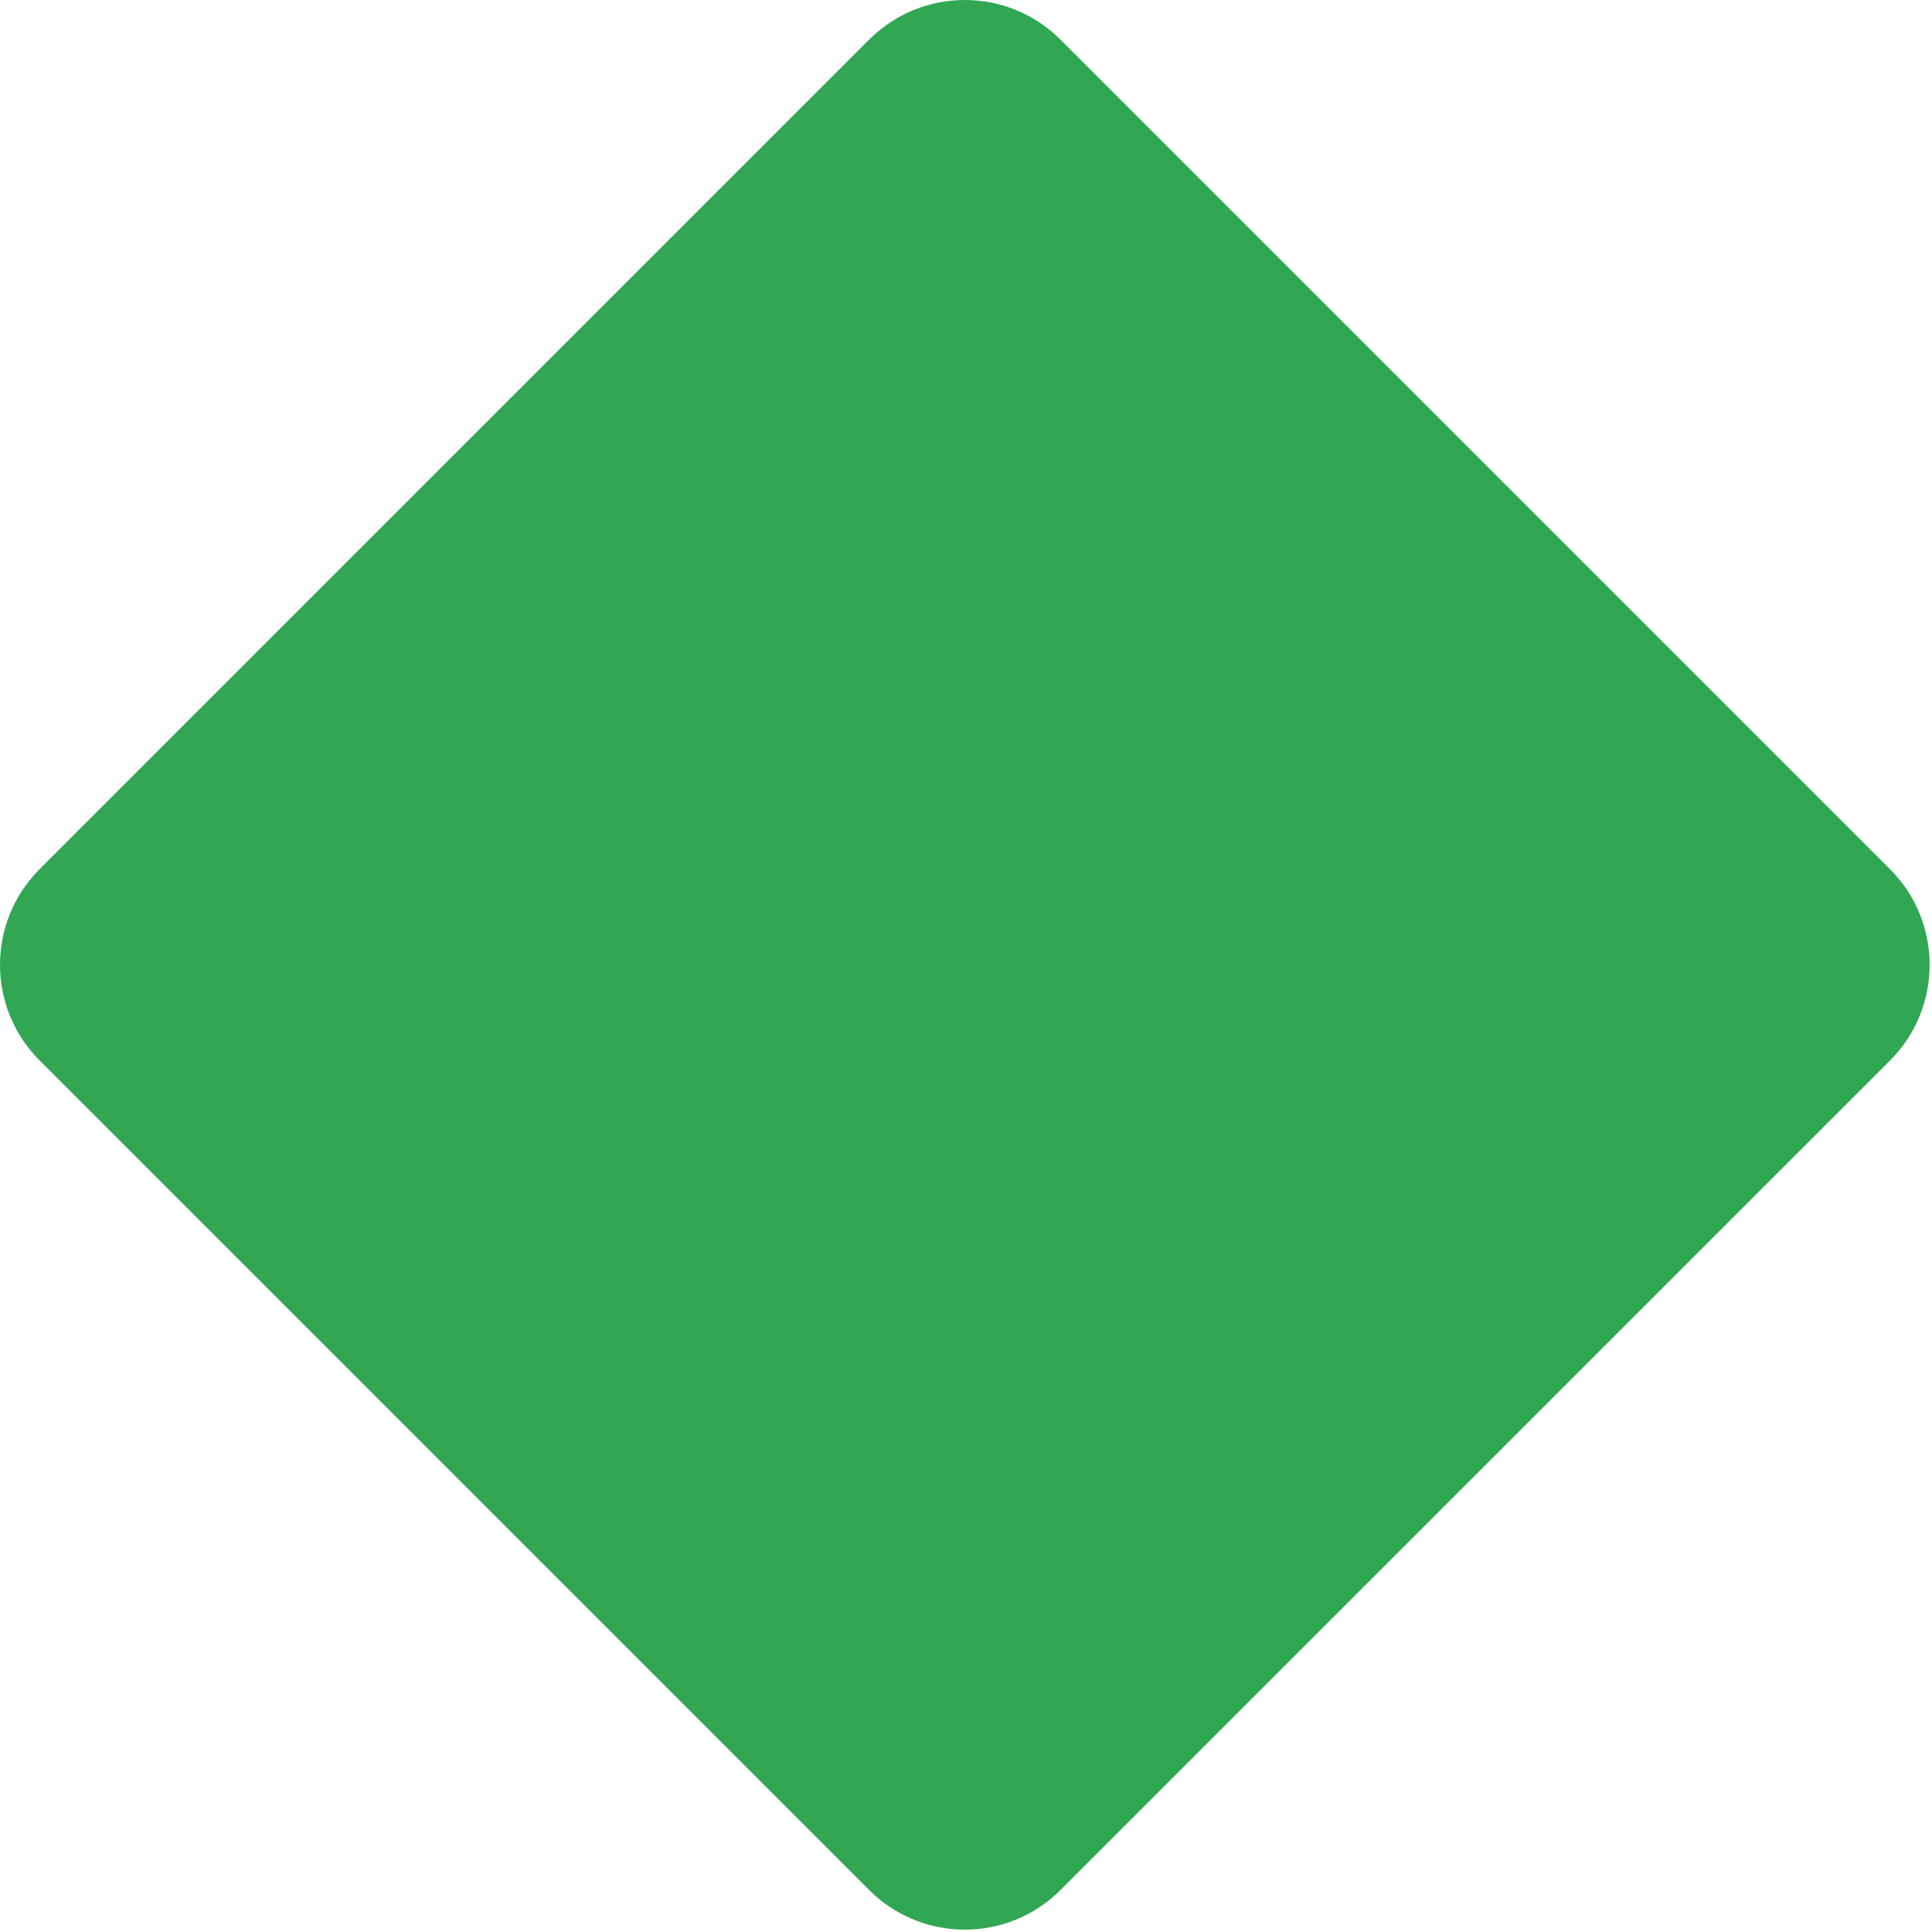
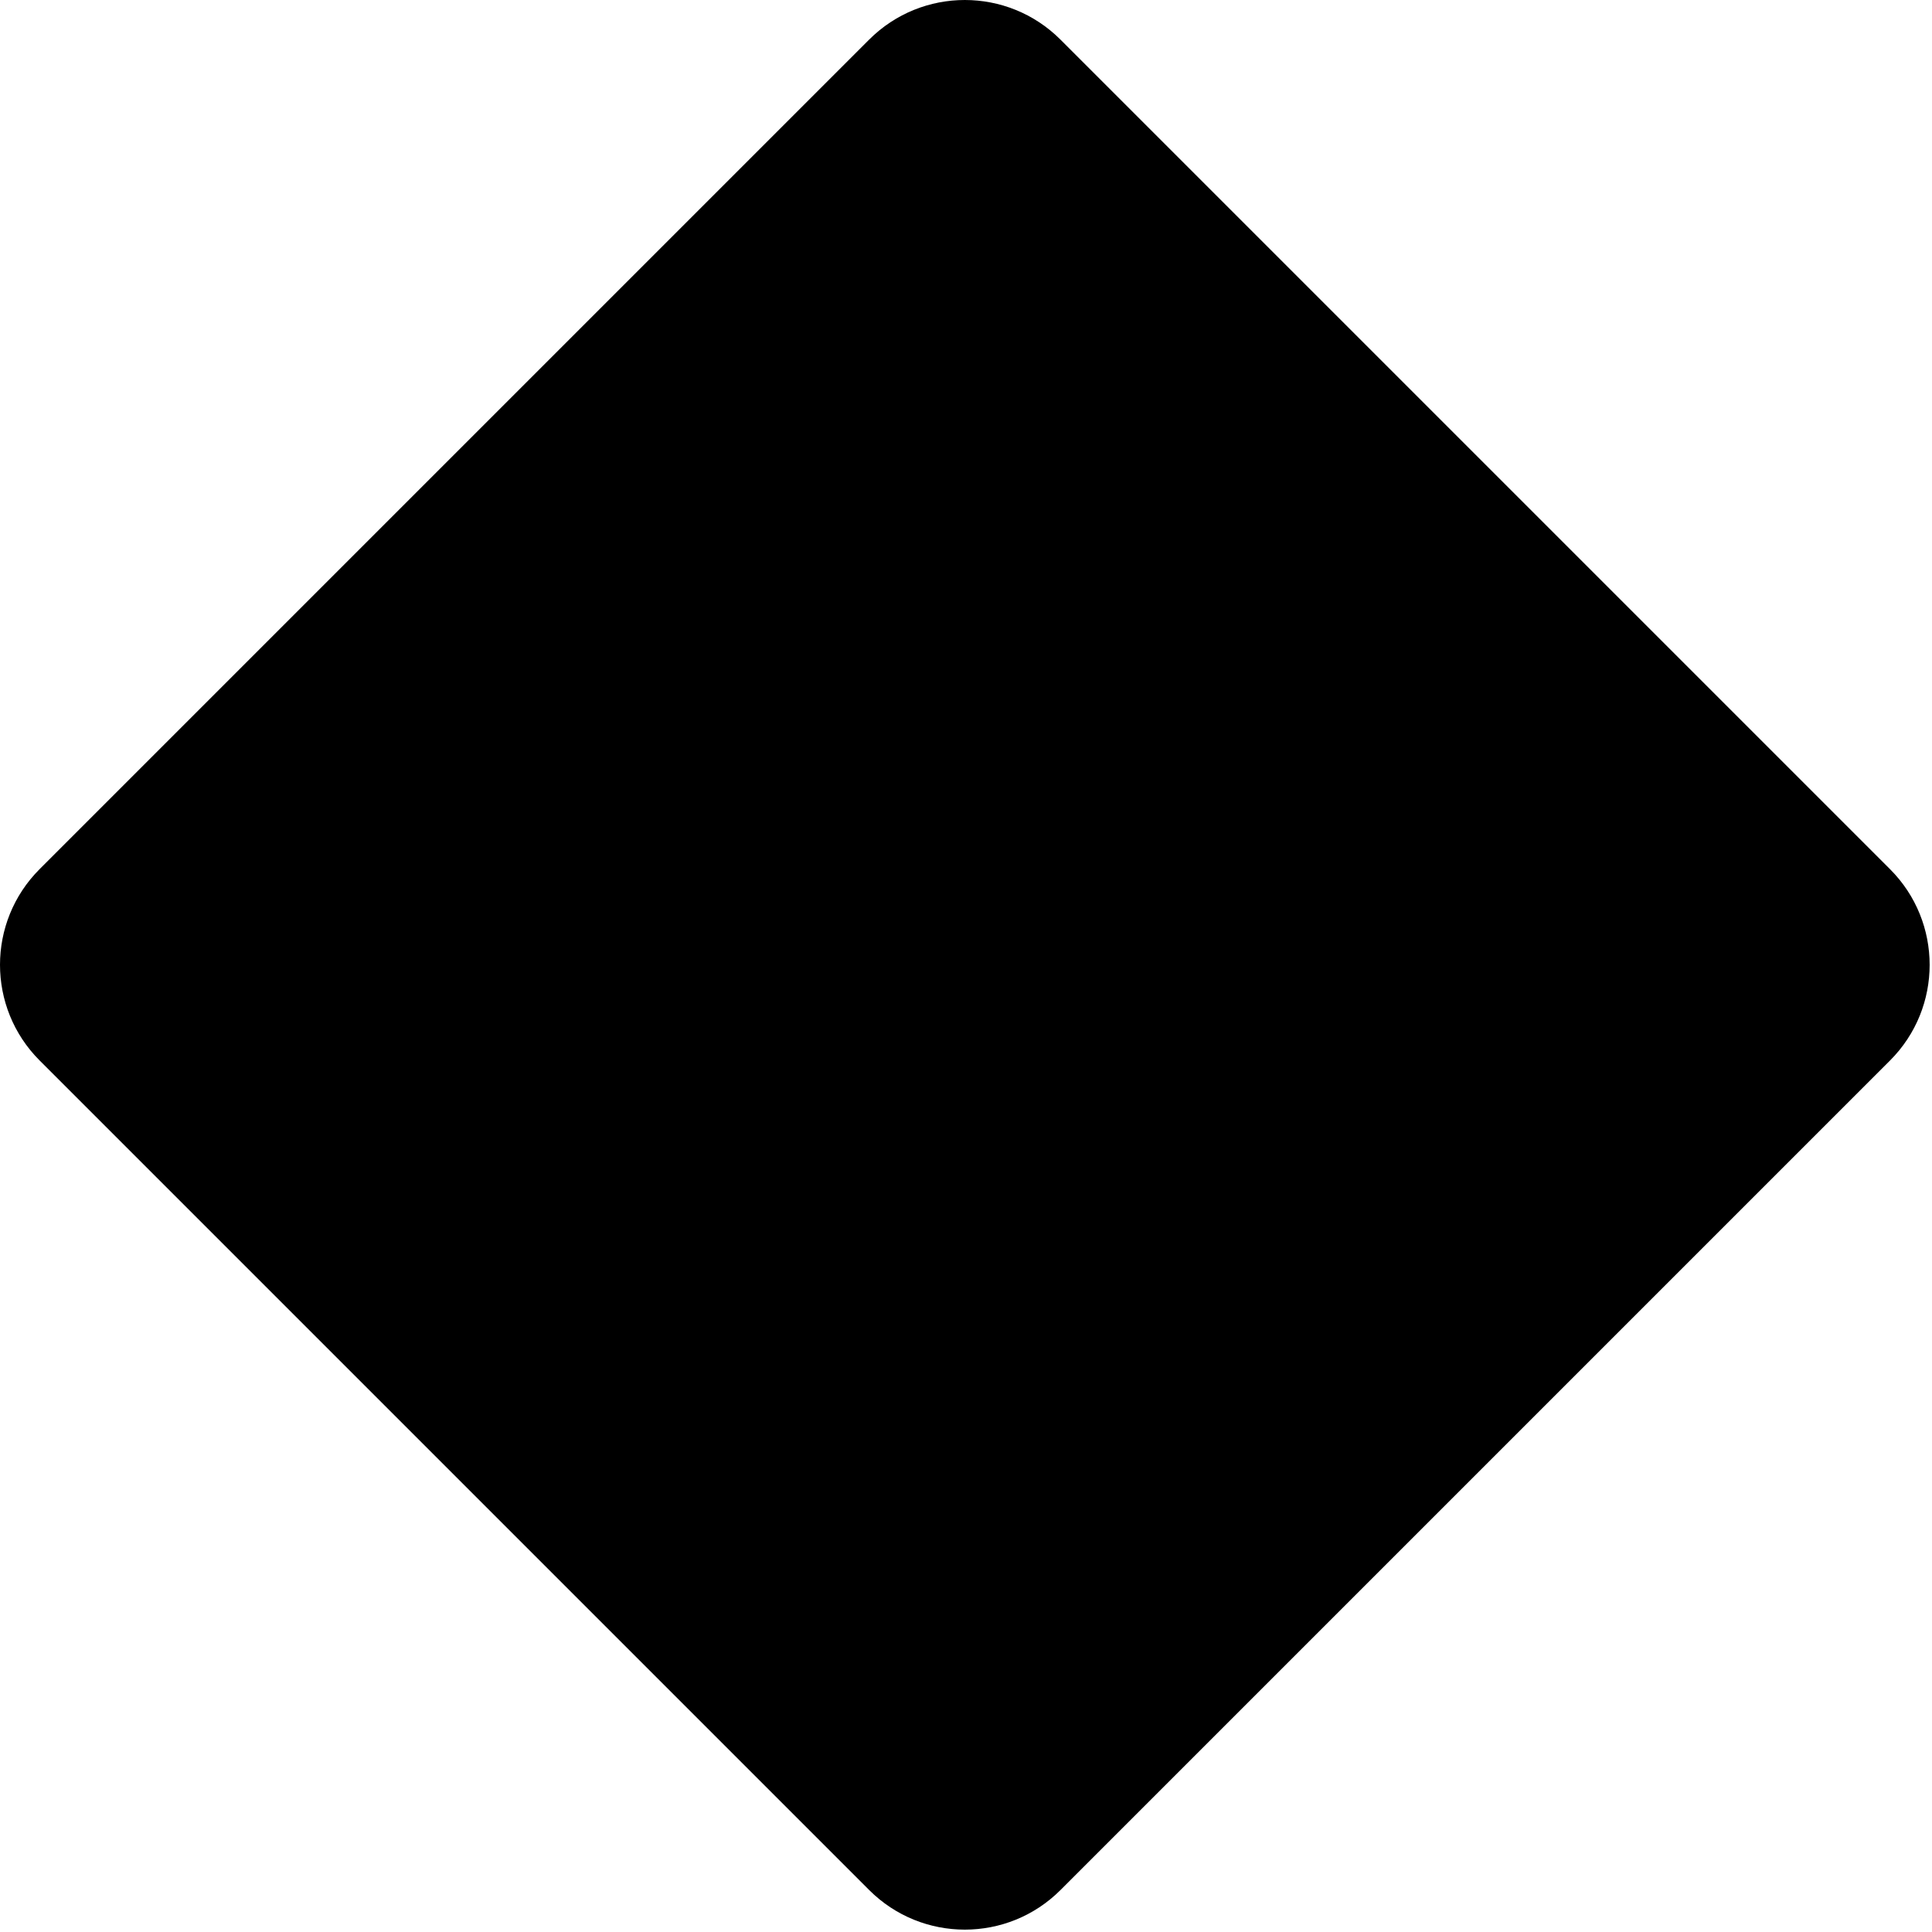
<svg xmlns="http://www.w3.org/2000/svg" width="371" height="371">
-   <path fill="#31A753" fill-rule="evenodd" d="M7.61 166.895L166.896 7.611c10.148-10.148 26.6-10.148 36.748 0l159.293 159.292c10.147 10.148 10.147 26.6 0 36.748L203.65 362.936c-10.147 10.147-26.6 10.147-36.748 0L7.611 203.643c-10.148-10.147-10.148-26.6 0-36.748z" />
+   <path fill-rule="evenodd" d="M7.61 166.895L166.896 7.611c10.148-10.148 26.6-10.148 36.748 0l159.293 159.292c10.147 10.148 10.147 26.6 0 36.748L203.65 362.936c-10.147 10.147-26.6 10.147-36.748 0L7.611 203.643c-10.148-10.147-10.148-26.6 0-36.748z" />
</svg>
